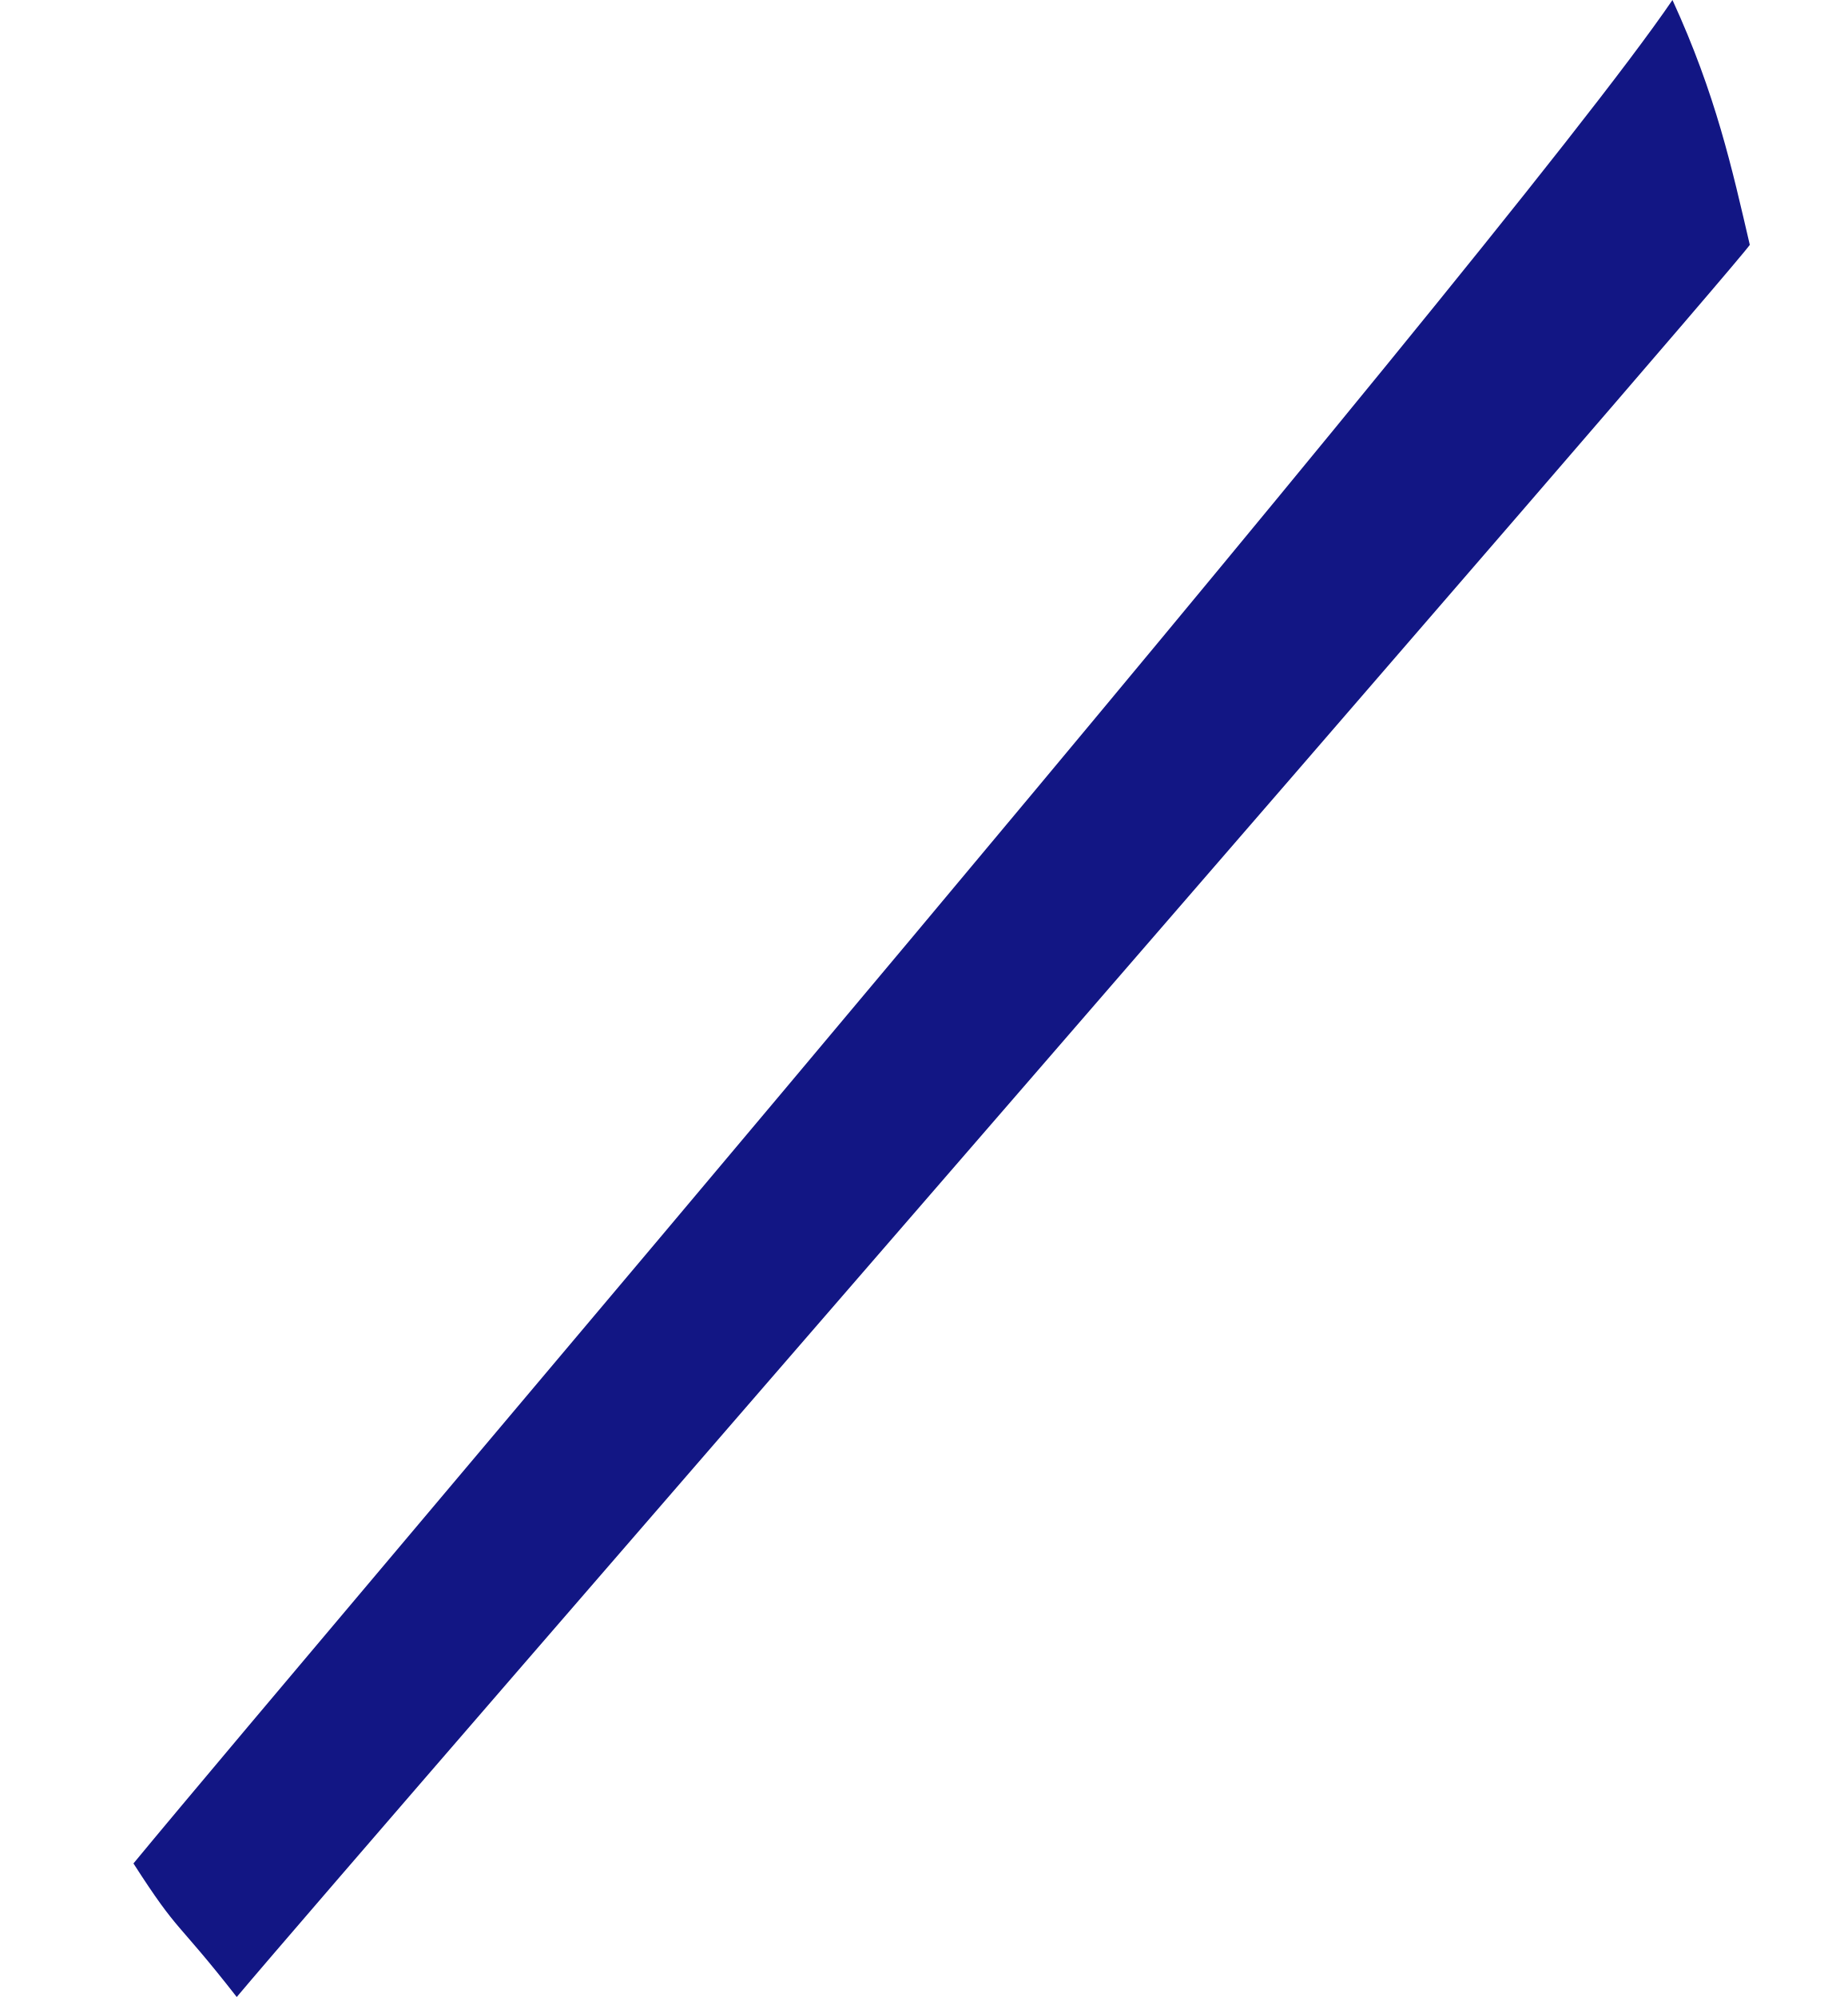
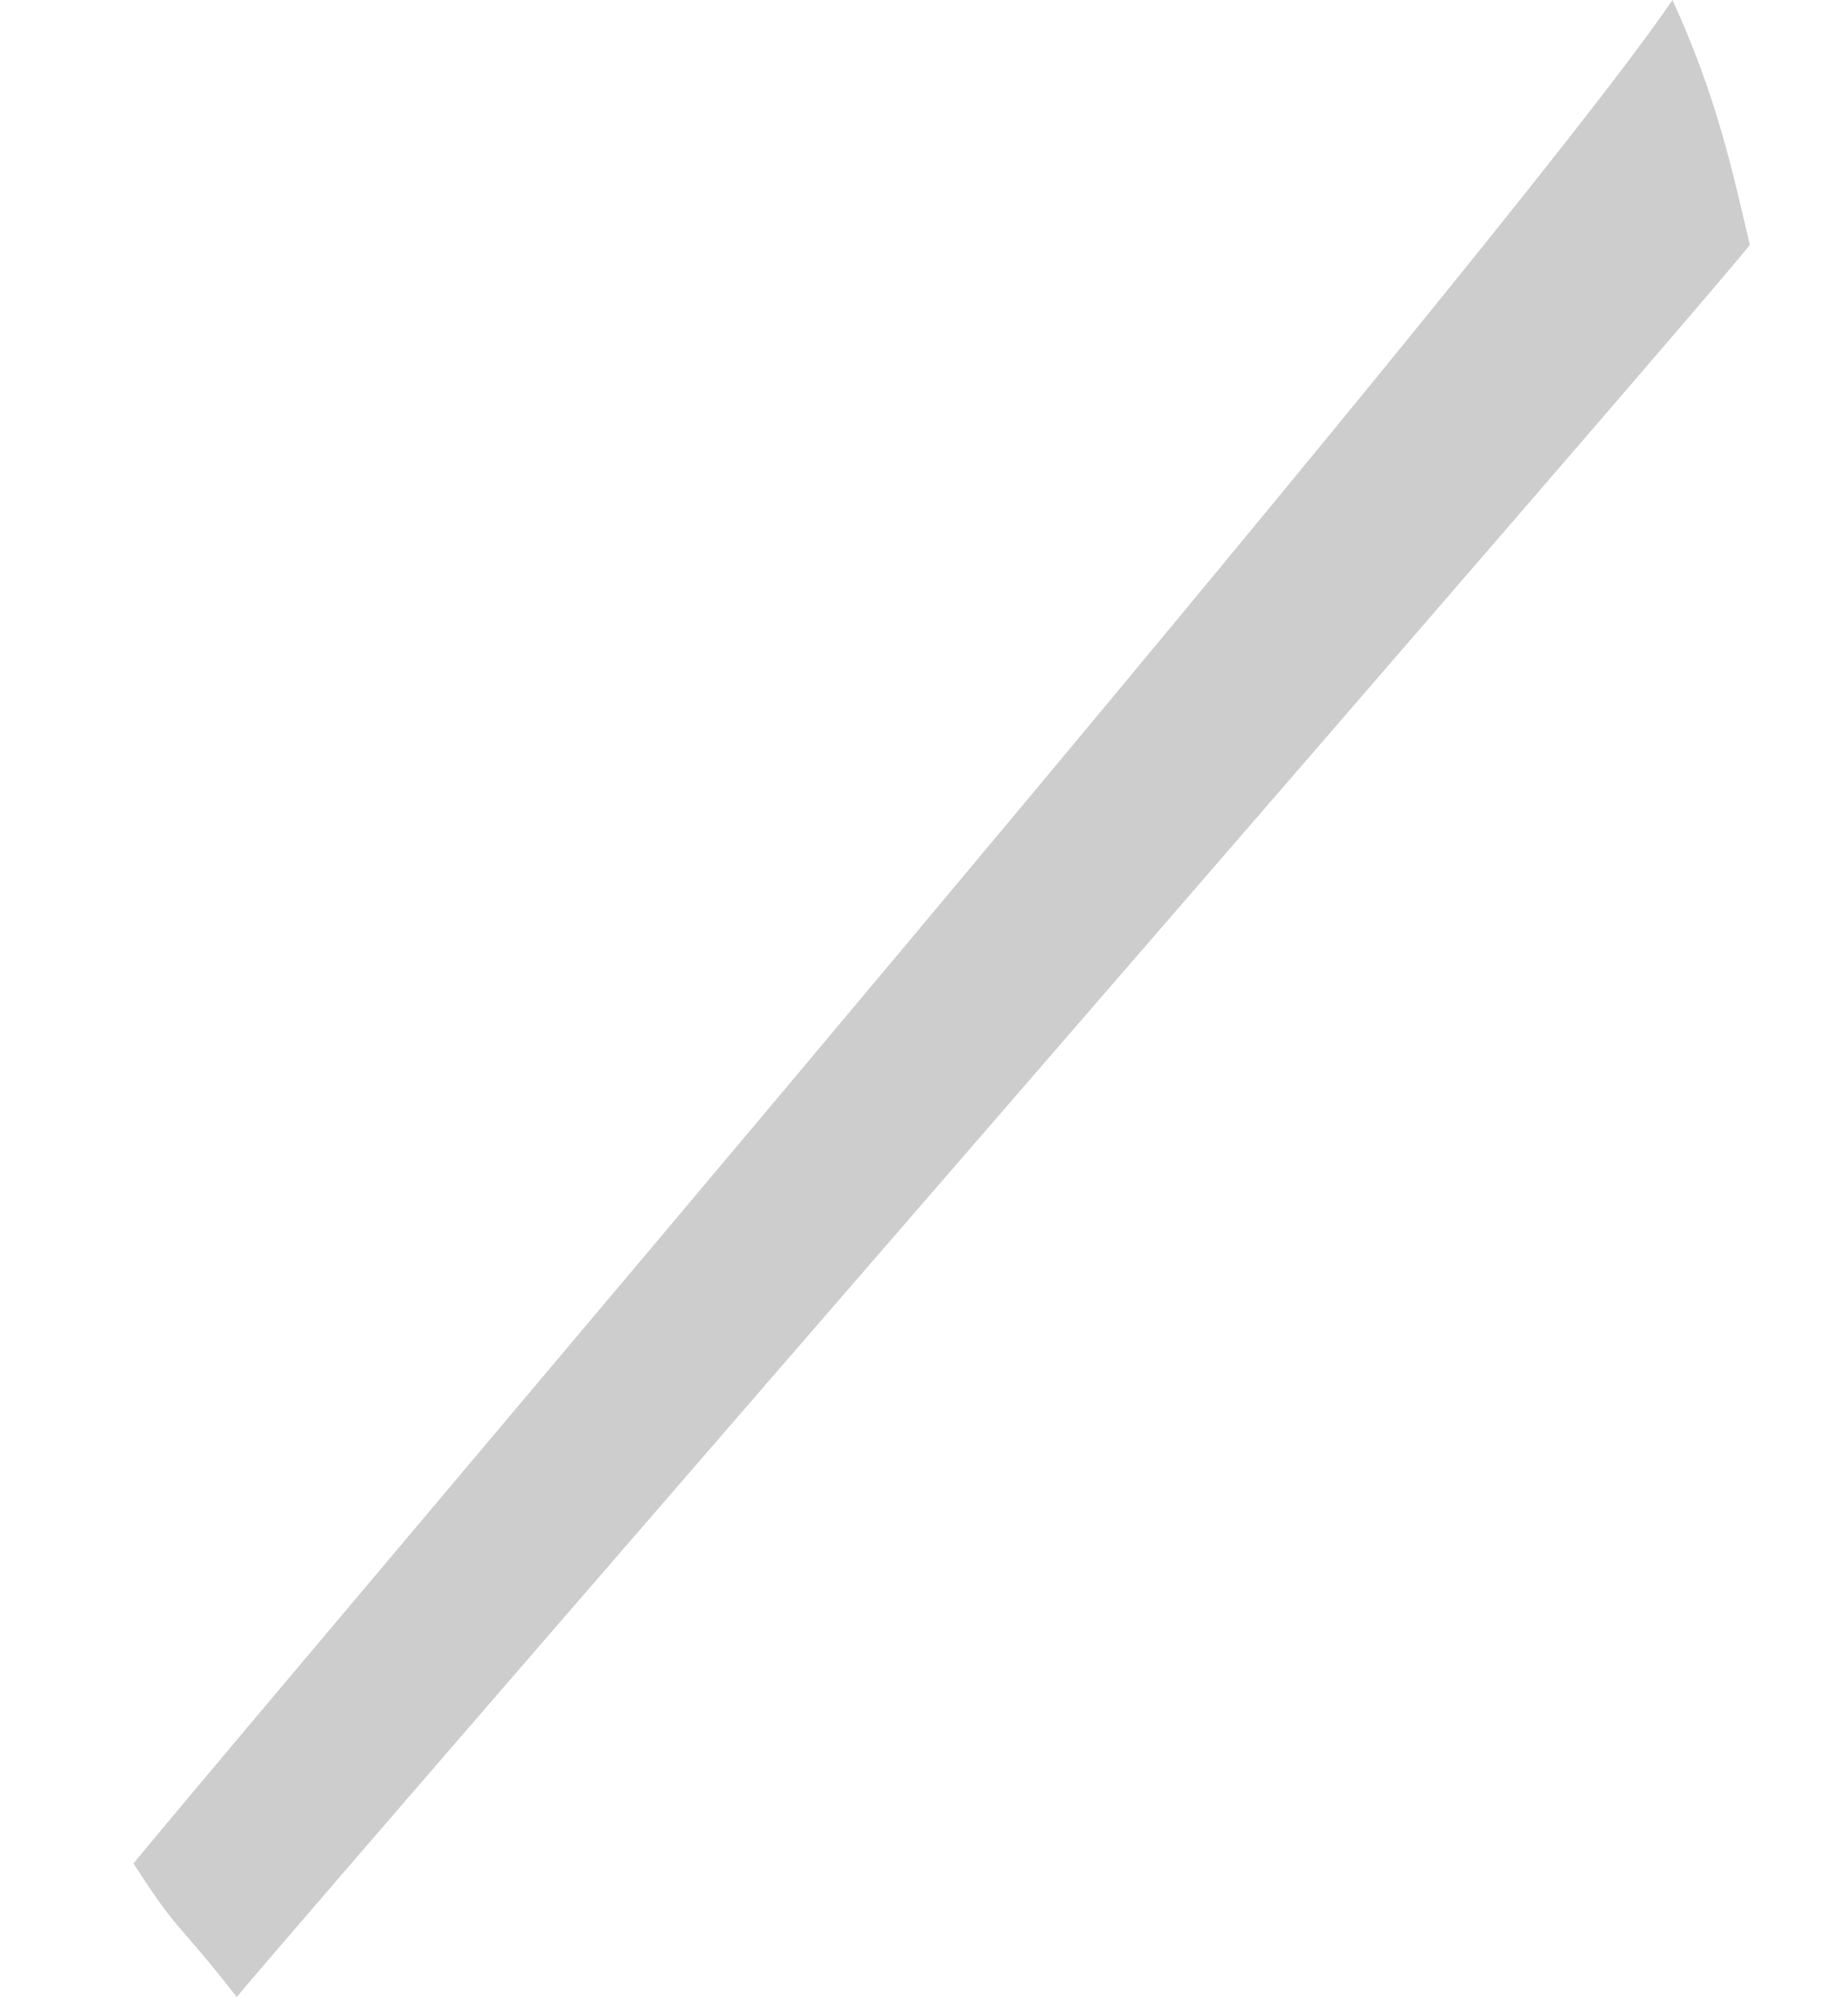
<svg xmlns="http://www.w3.org/2000/svg" preserveAspectRatio="none" overflow="visible" style="display: block;" width="358.364" height="387.409" viewBox="0 0 358.364 387.409" fill="none">
  <g id="ä¸ç®¡">
-     <path id="ä¸ç®¡_2" d="M339.384 47.5C334.884 54 69.787 359.028 45.917 387.409C33.884 372 34.884 375.5 25.884 361.5C63.477 315.952 290.812 49.377 324.384 0C332.812 18.377 335.944 32.71 339.384 47.5Z" fill="#121684" />
+     <path id="ä¸ç®¡_2" d="M339.384 47.5C334.884 54 69.787 359.028 45.917 387.409C33.884 372 34.884 375.5 25.884 361.5C63.477 315.952 290.812 49.377 324.384 0C332.812 18.377 335.944 32.71 339.384 47.5Z" fill="#CDCDCD" />
  </g>
</svg>
